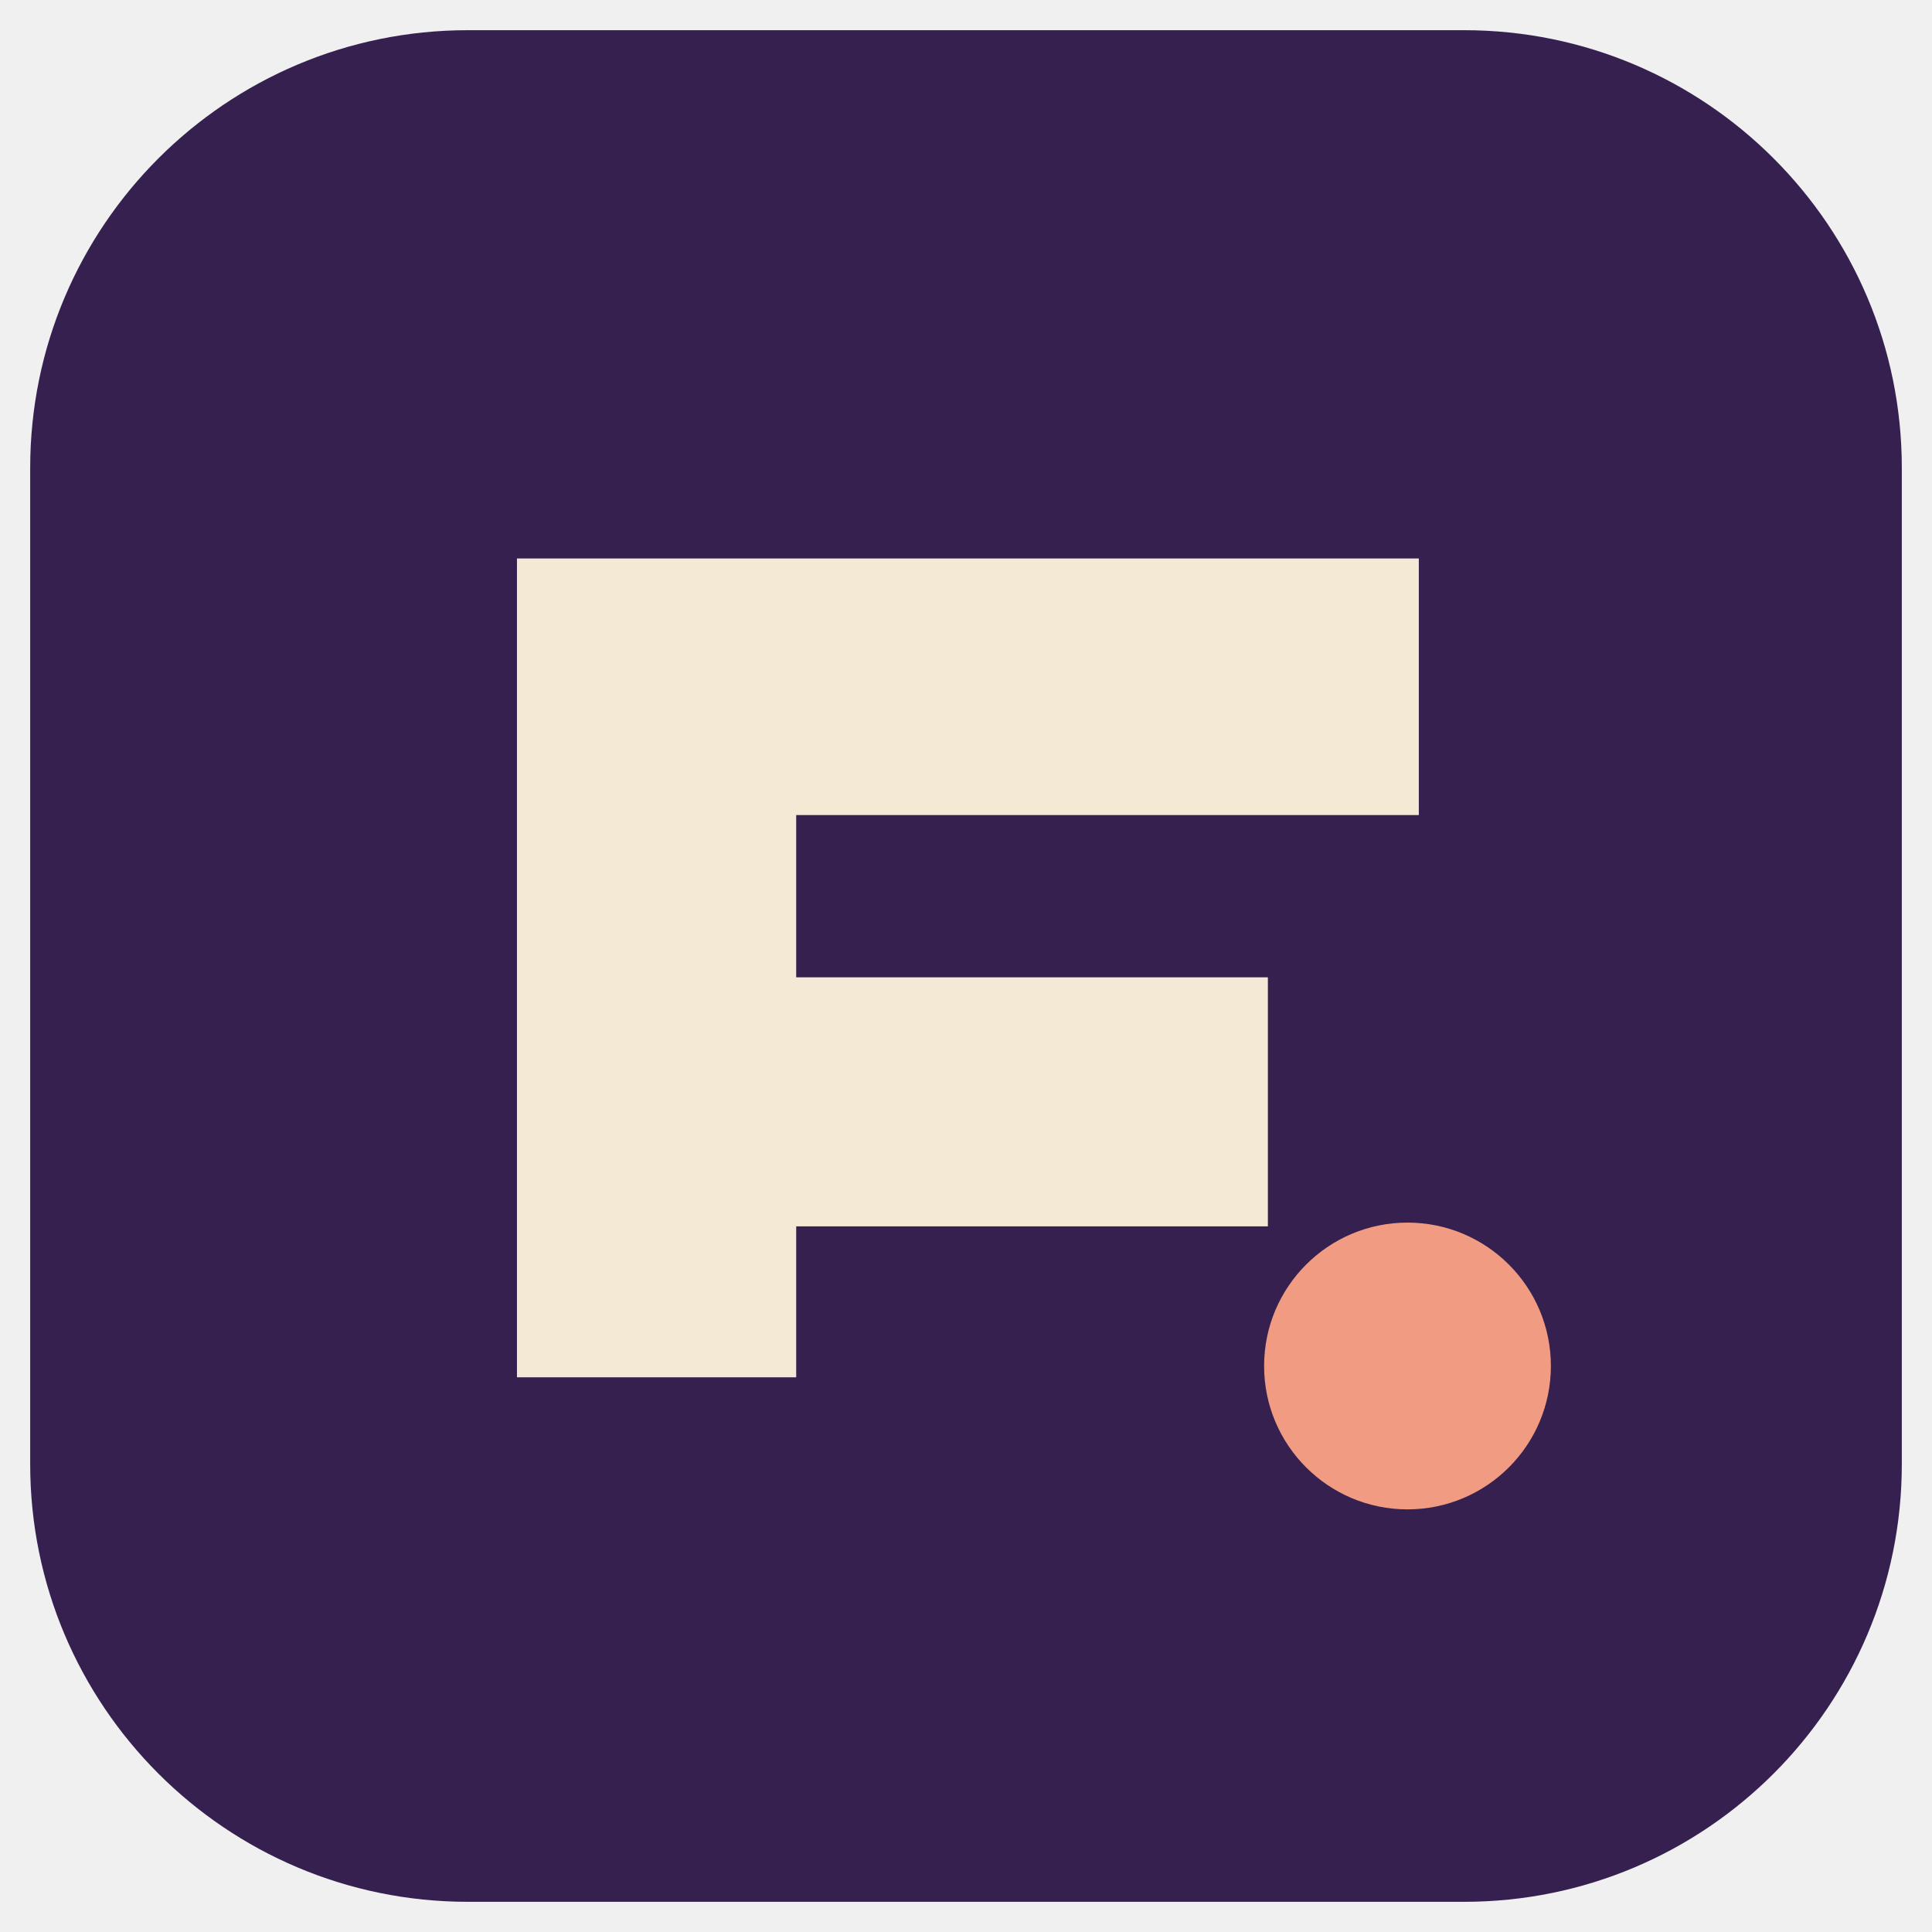
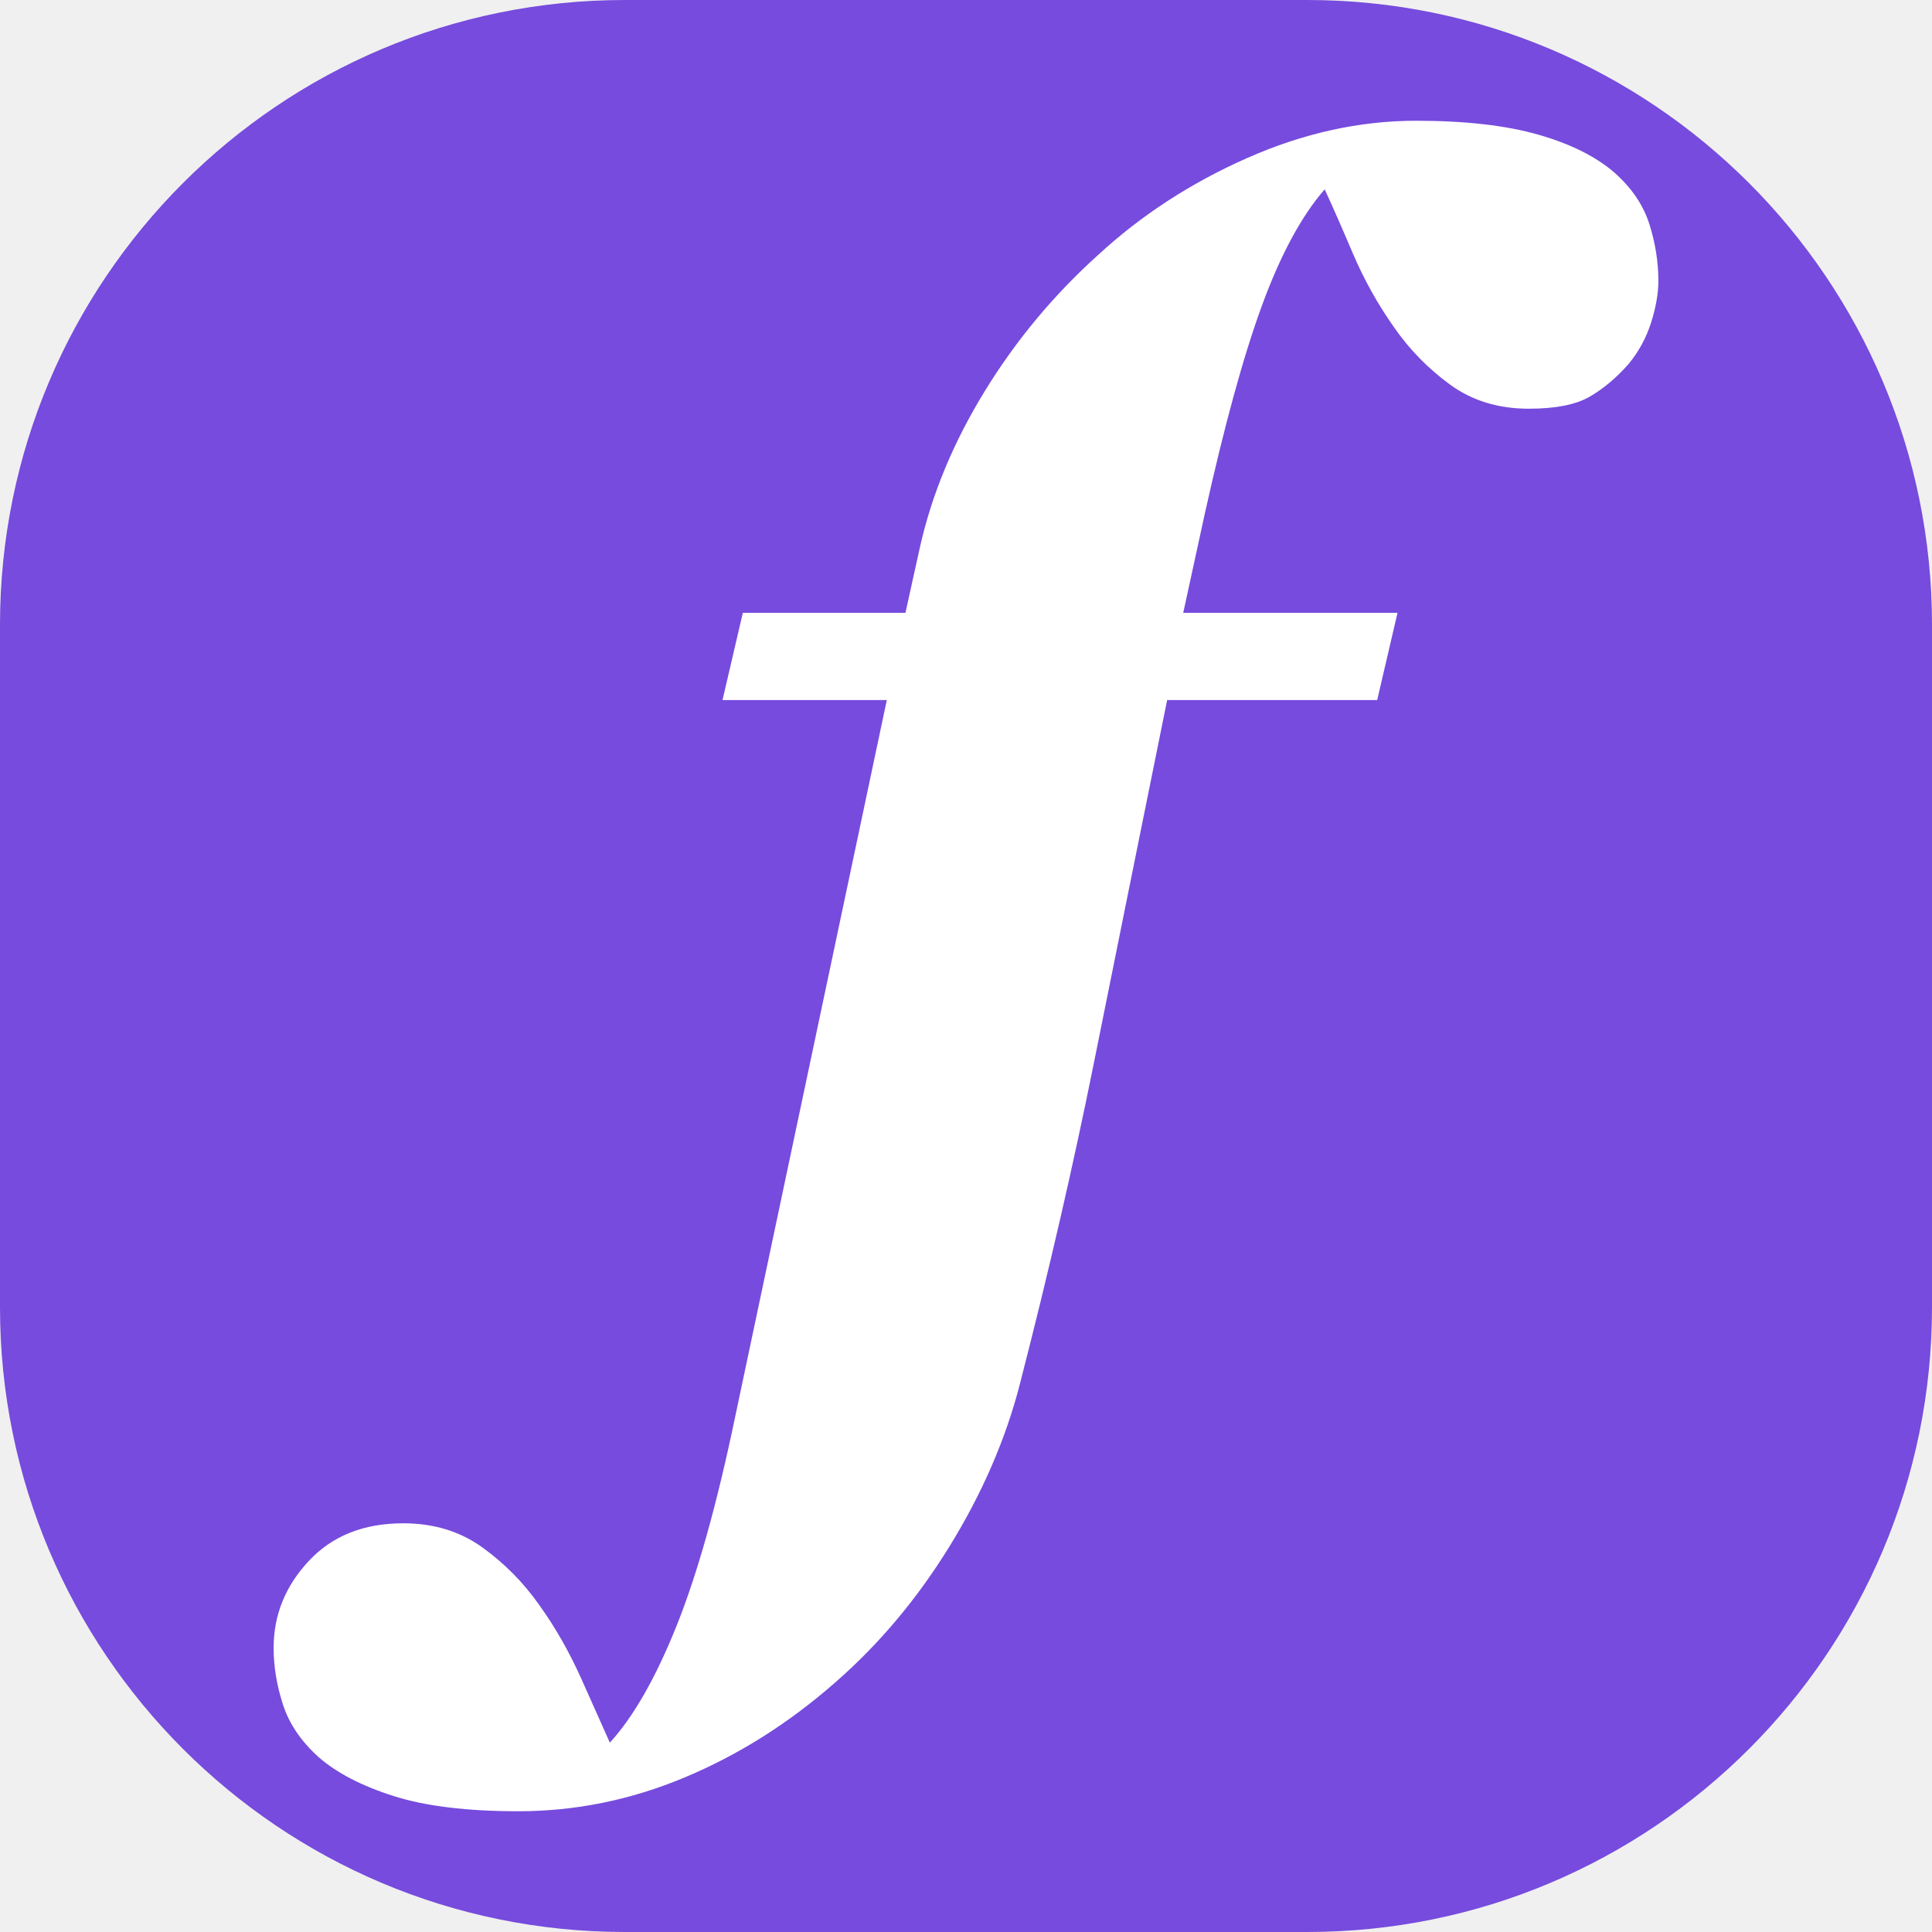
- <svg xmlns="http://www.w3.org/2000/svg" width="512" height="512" viewBox="0 0 512 512">
-   <rect x="8" y="8" width="496" height="496" rx="116" fill="#35204f" />
-   <path d="M137 365V148h239v68H211v43h125v66H211v40z" fill="#f4e9d5" />
-   <circle cx="373" cy="362" r="38" fill="#f09b82" />
+ <svg xmlns="http://www.w3.org/2000/svg" viewBox="0 0 64 64">
+   <rect width="64" height="64" rx="20.7" fill="#764bdd" />
+   <path d="M620 868Q570 621 533.5 439.5Q497 258 446 60Q421 -37 363.5 -130.5Q306 -224 228 -292Q146 -364 50.5 -404.0Q-45 -444 -146 -444Q-237 -444 -293.5 -426.0Q-350 -408 -382 -380Q-413 -352 -424.0 -318.0Q-435 -284 -435 -251Q-435 -193 -393.5 -148.5Q-352 -104 -282 -104Q-228 -104 -188.5 -132.5Q-149 -161 -121 -201Q-93 -240 -71.5 -288.0Q-50 -336 -38 -363Q4 -317 41.0 -224.5Q78 -132 110 22L289 868H95L119 971H311L328 1048Q349 1142 404.5 1232.5Q460 1323 539 1394Q615 1464 714.5 1508.0Q814 1552 914 1552Q1001 1552 1058.5 1535.5Q1116 1519 1149 1490Q1179 1463 1189.5 1429.5Q1200 1396 1200 1363Q1200 1341 1191.5 1314.0Q1183 1287 1165 1265Q1143 1240 1118.5 1226.0Q1094 1212 1047 1212Q993 1212 954.0 1240.5Q915 1269 888 1308Q859 1349 839.0 1396.0Q819 1443 806 1471Q765 1424 732.0 1334.0Q699 1244 664 1086L639 971H892L868 868Z" transform="translate(21.26854 47.54309) scale(0.02805611 -0.02805611)" fill="#fff" />
</svg>
